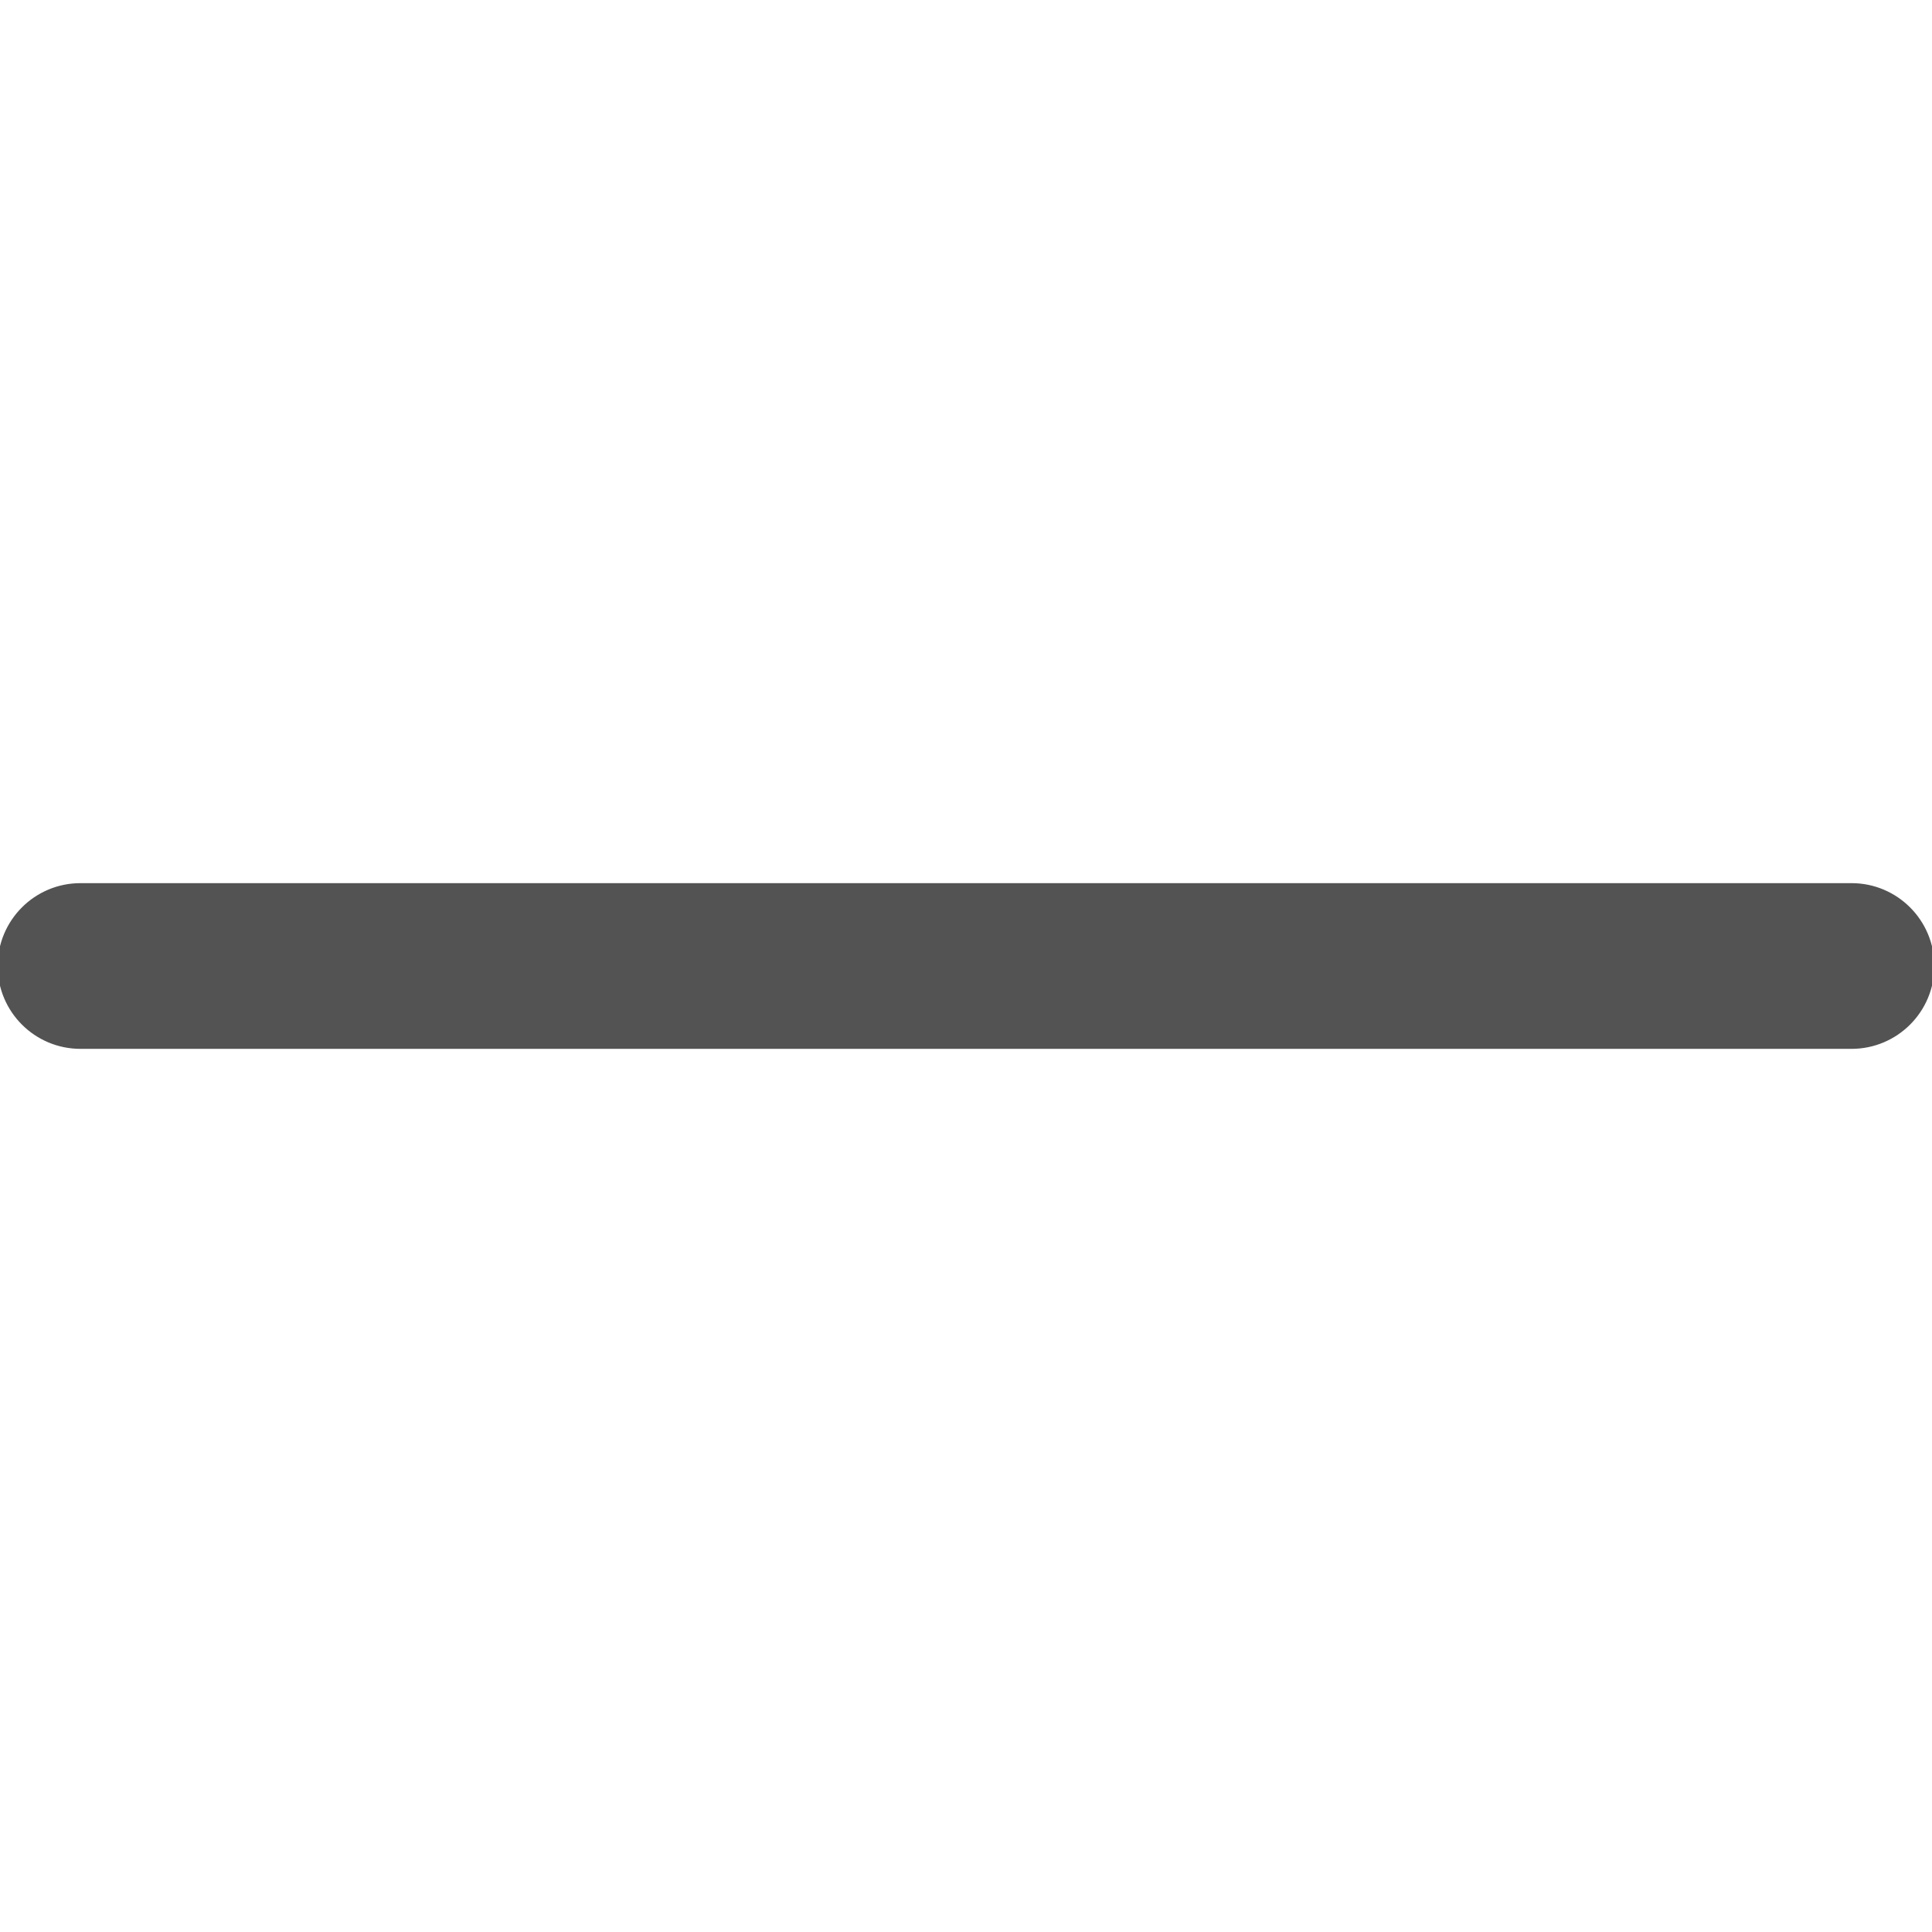
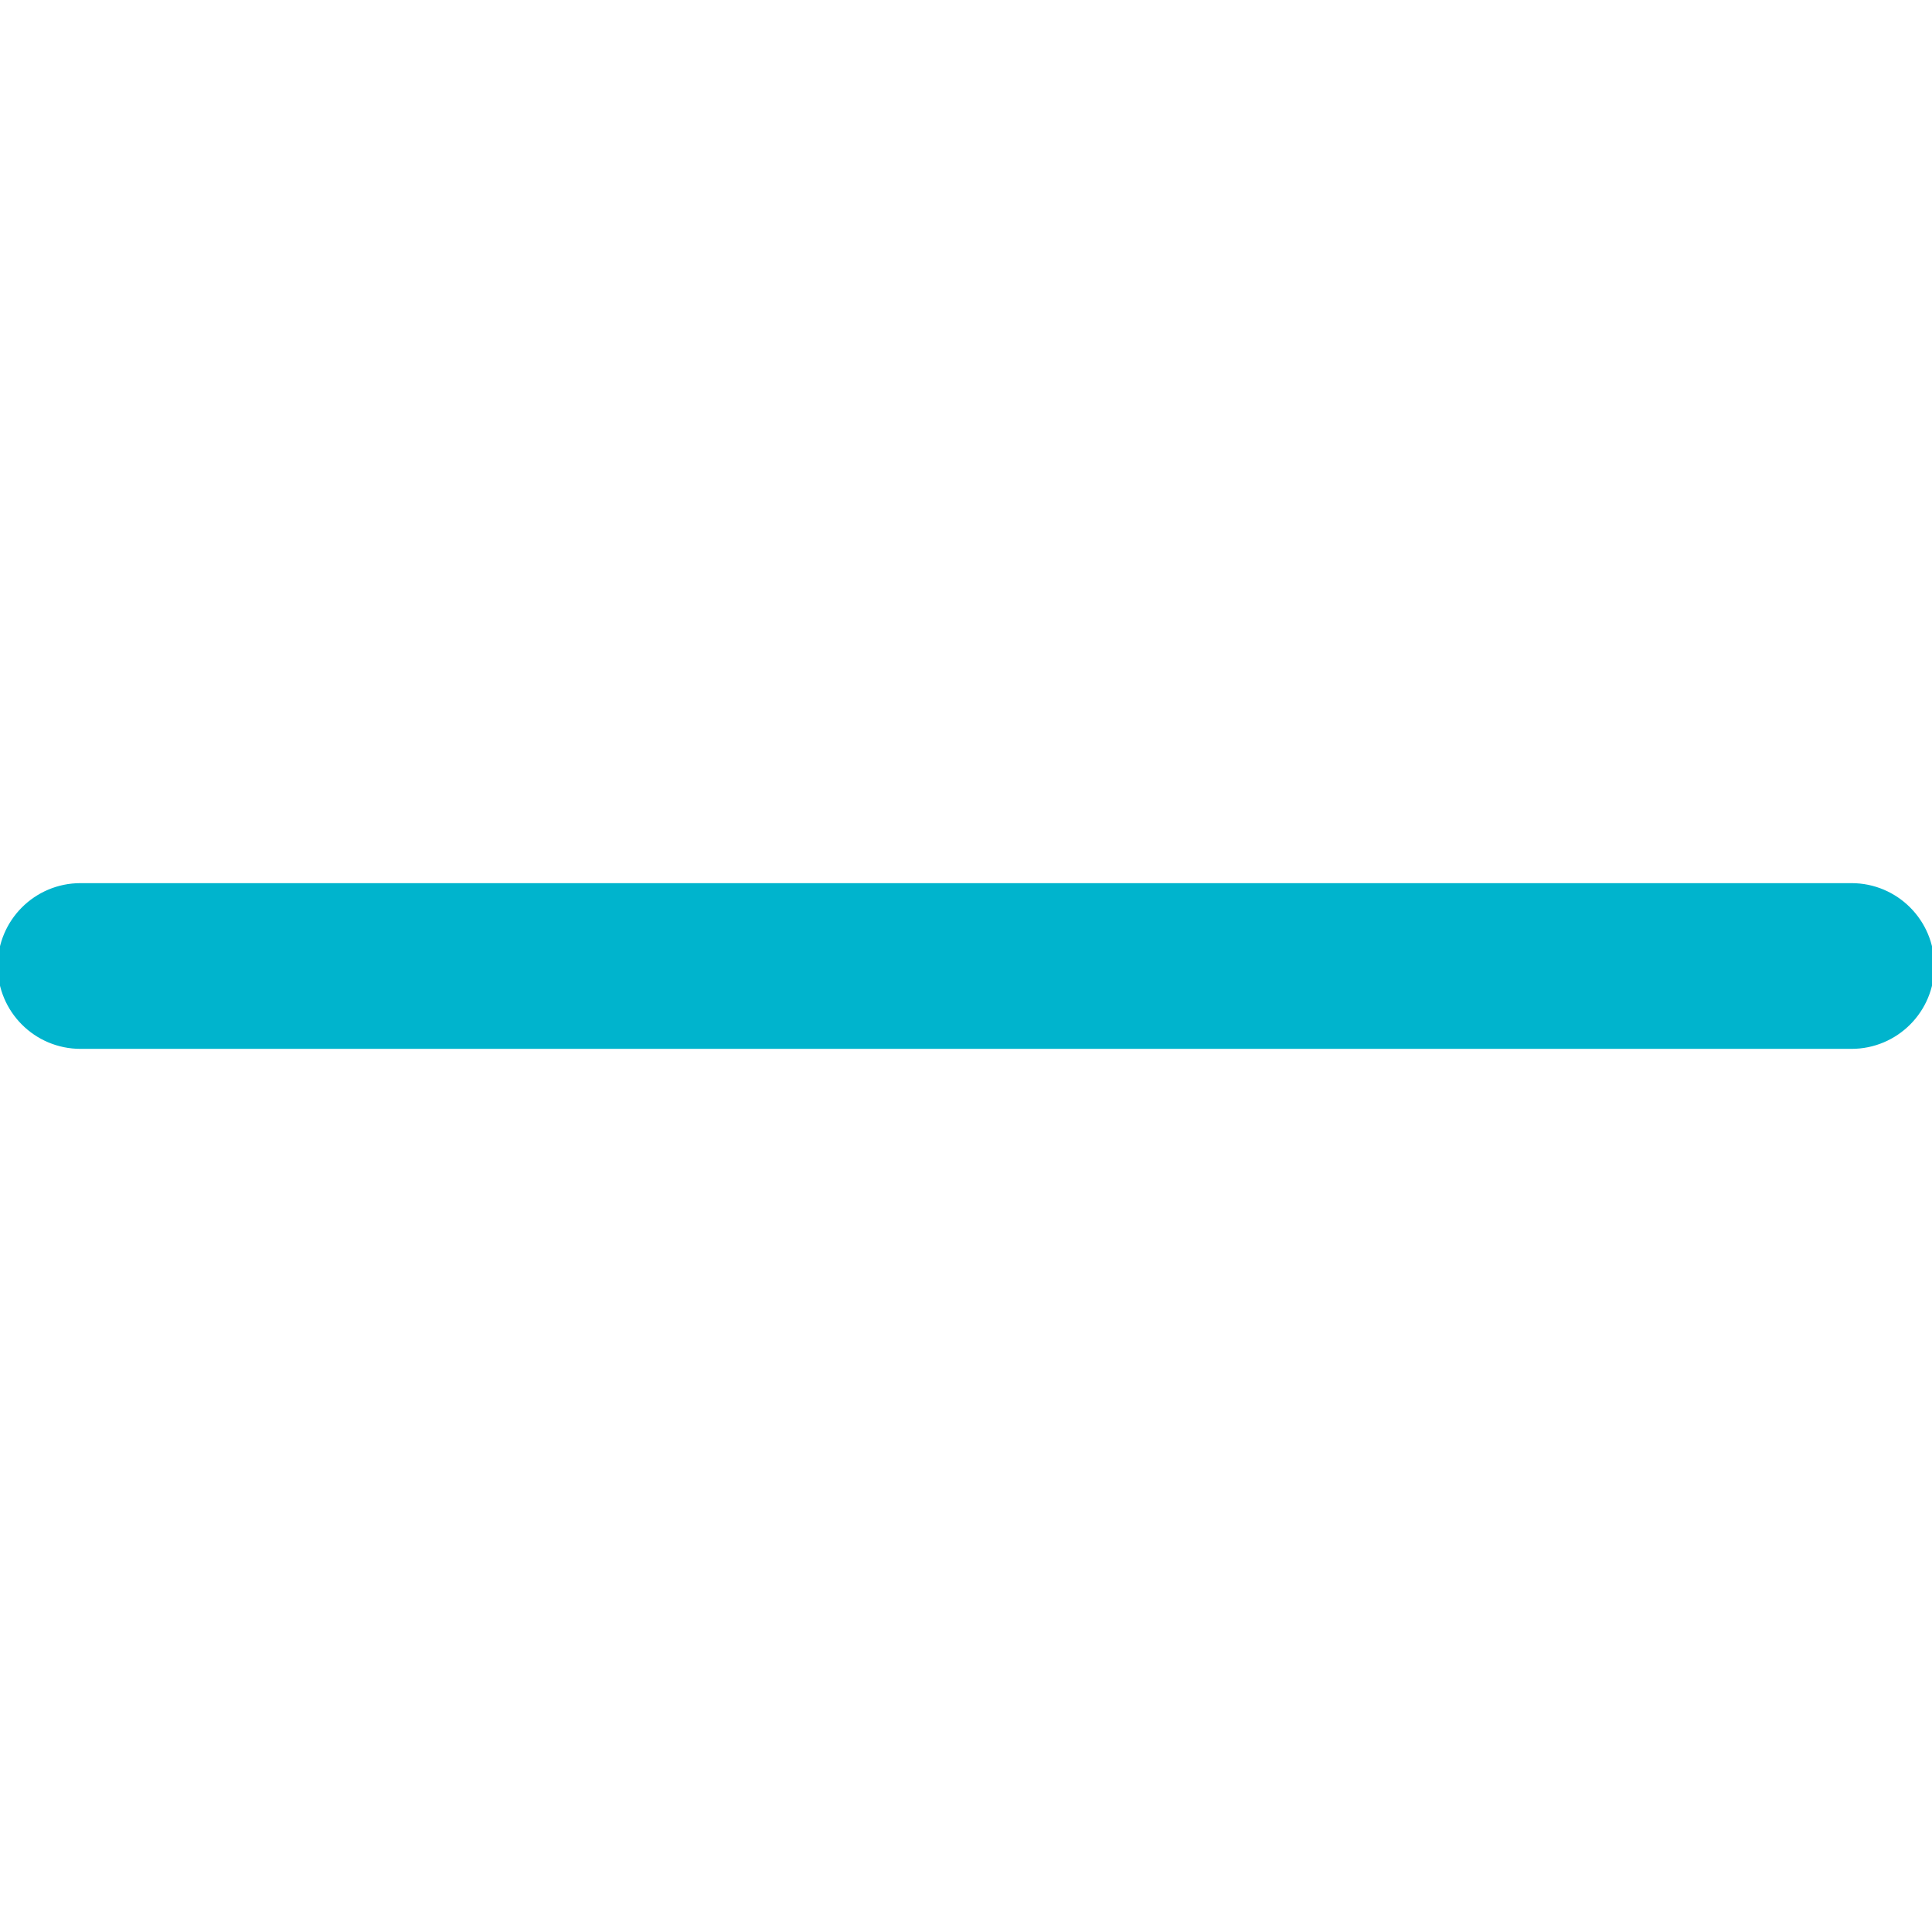
<svg xmlns="http://www.w3.org/2000/svg" version="1.1" id="Capa_1" x="0px" y="0px" viewBox="0 0 409.6 409.6" style="enable-background:new 0 0 409.6 409.6;" xml:space="preserve">
  <g>
    <g>
-       <path fill="#535353" stroke="#535353" d="M392.533,187.733H17.067C7.641,187.733,0,195.374,0,204.8s7.641,17.067,17.067,17.067h375.467    c9.426,0,17.067-7.641,17.067-17.067S401.959,187.733,392.533,187.733z" />
+       <path fill="#00B4CD" stroke="#00B4CD" d="M392.533,187.733H17.067C7.641,187.733,0,195.374,0,204.8s7.641,17.067,17.067,17.067h375.467    c9.426,0,17.067-7.641,17.067-17.067S401.959,187.733,392.533,187.733z" />
    </g>
  </g>
  <g>
</g>
  <g>
</g>
  <g>
</g>
  <g>
</g>
  <g>
</g>
  <g>
</g>
  <g>
</g>
  <g>
</g>
  <g>
</g>
  <g>
</g>
  <g>
</g>
  <g>
</g>
  <g>
</g>
  <g>
</g>
  <g>
</g>
</svg>
